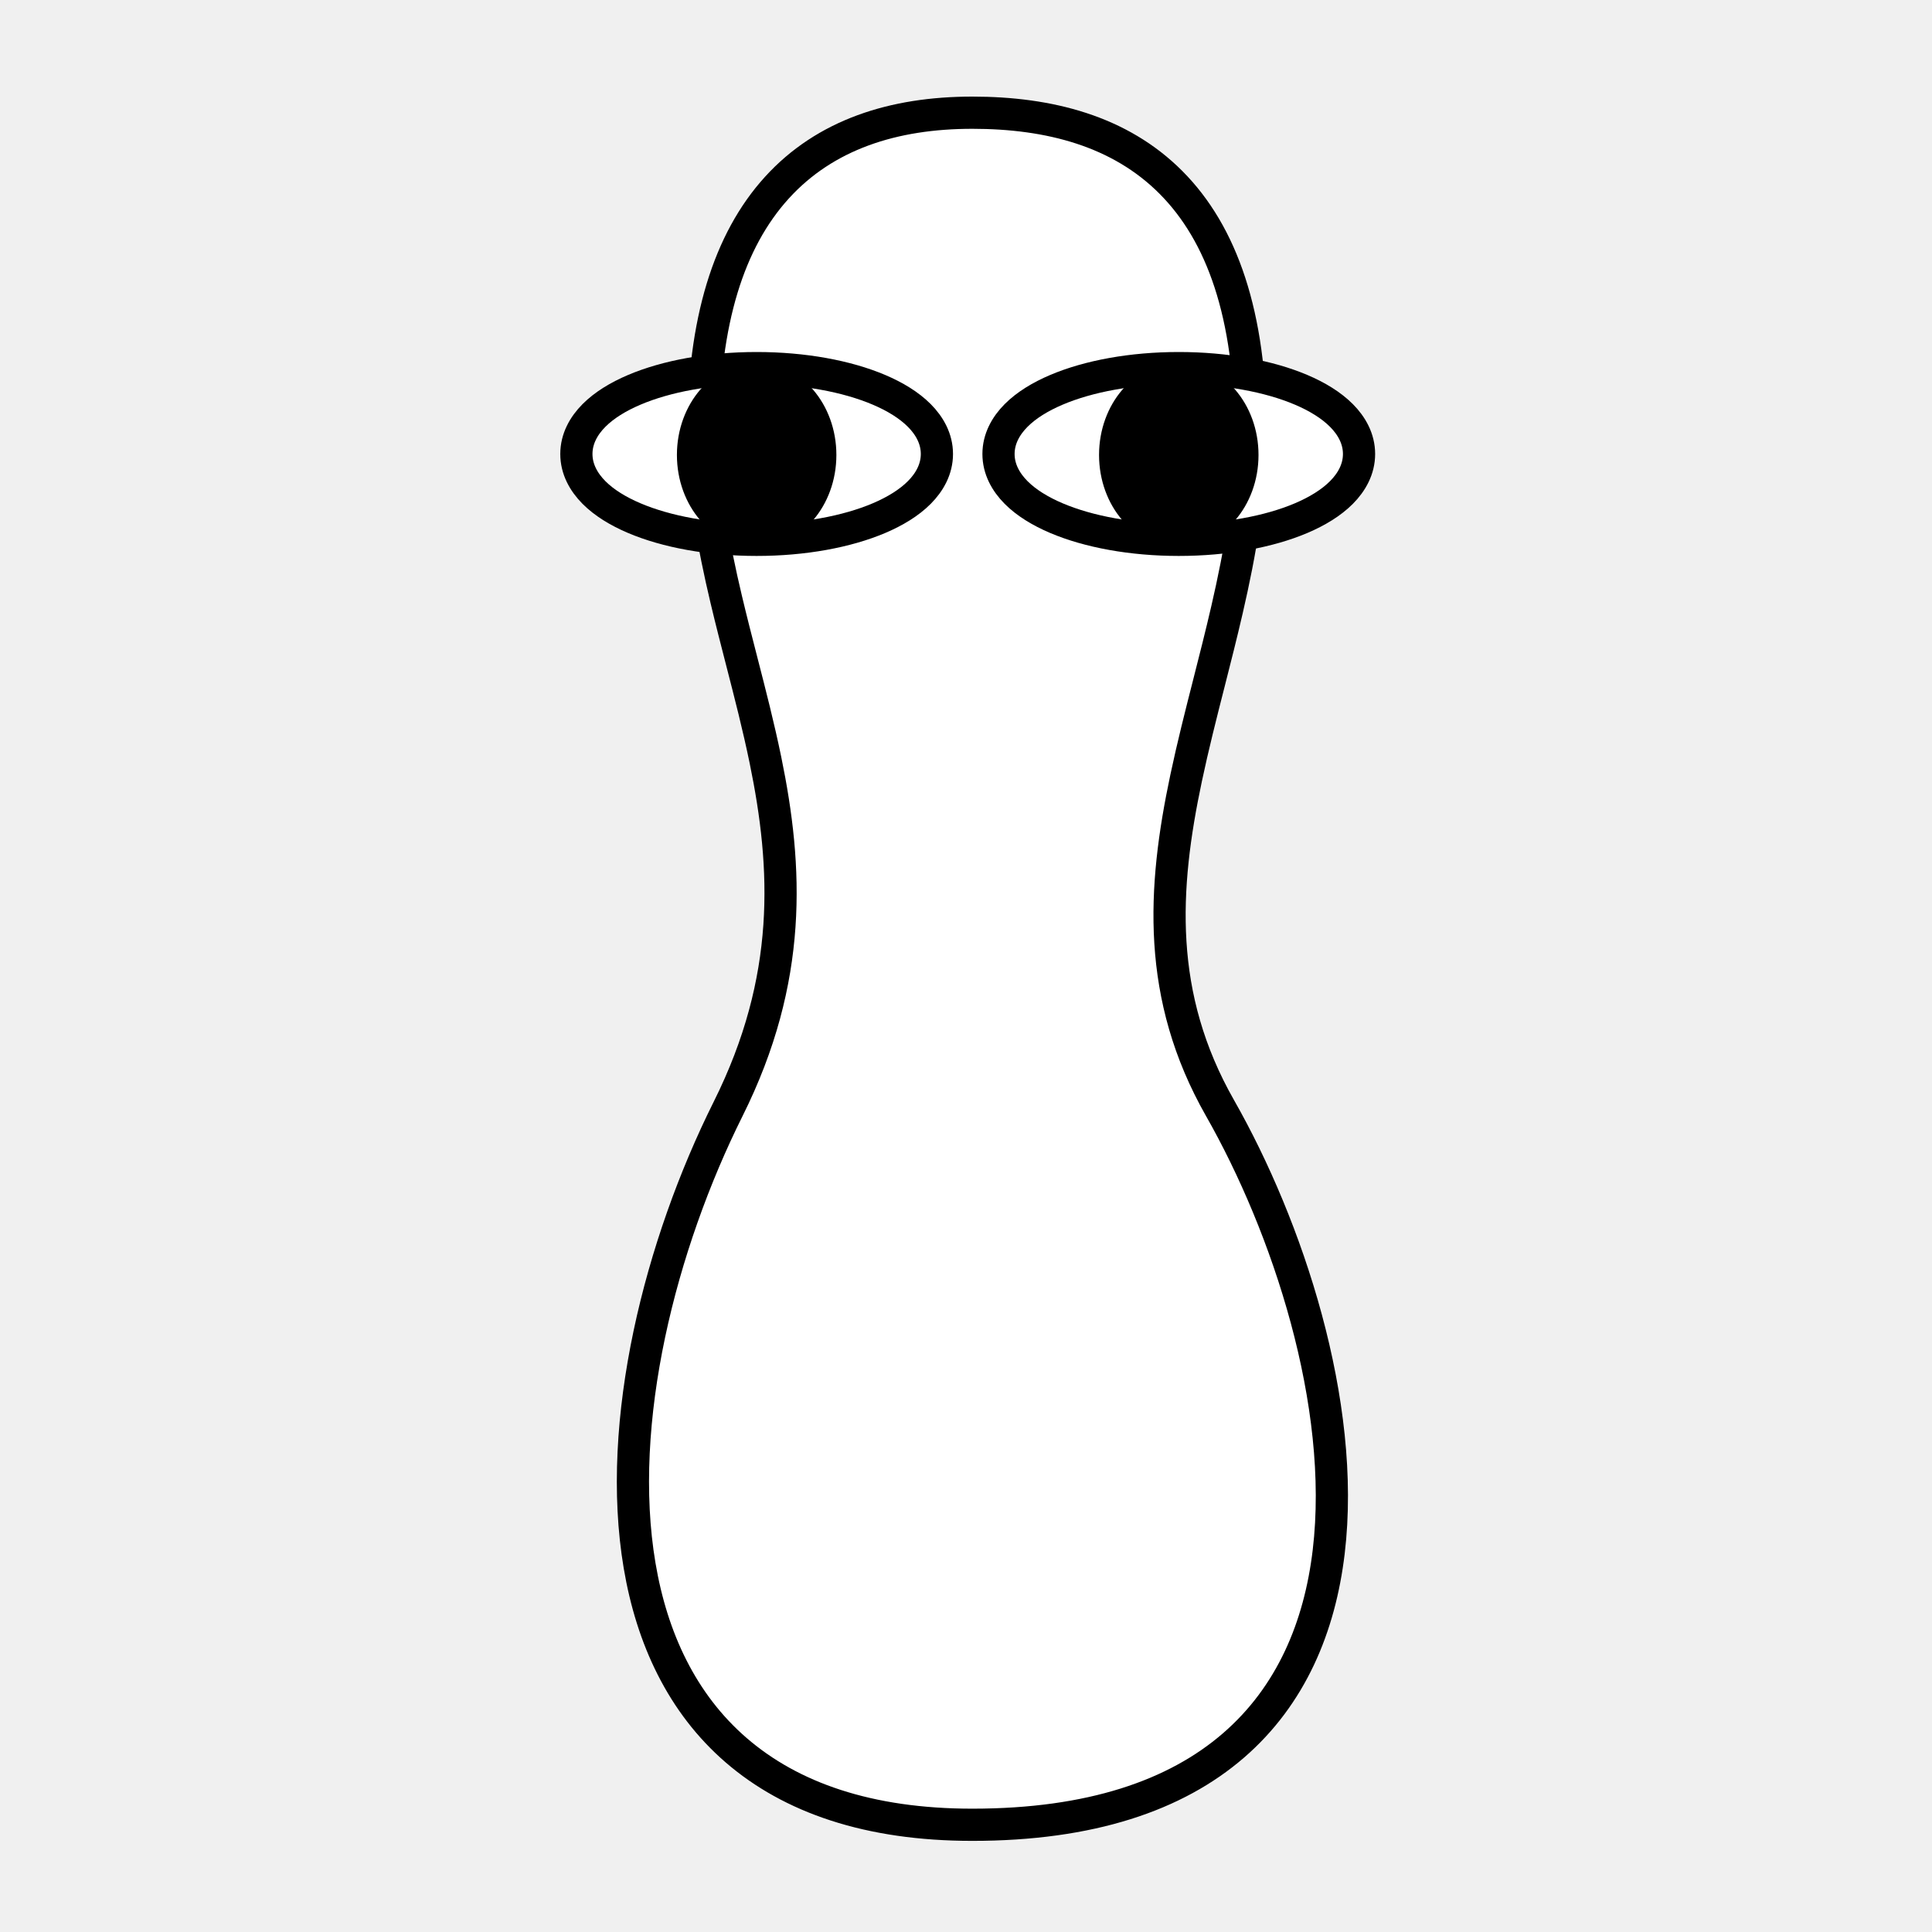
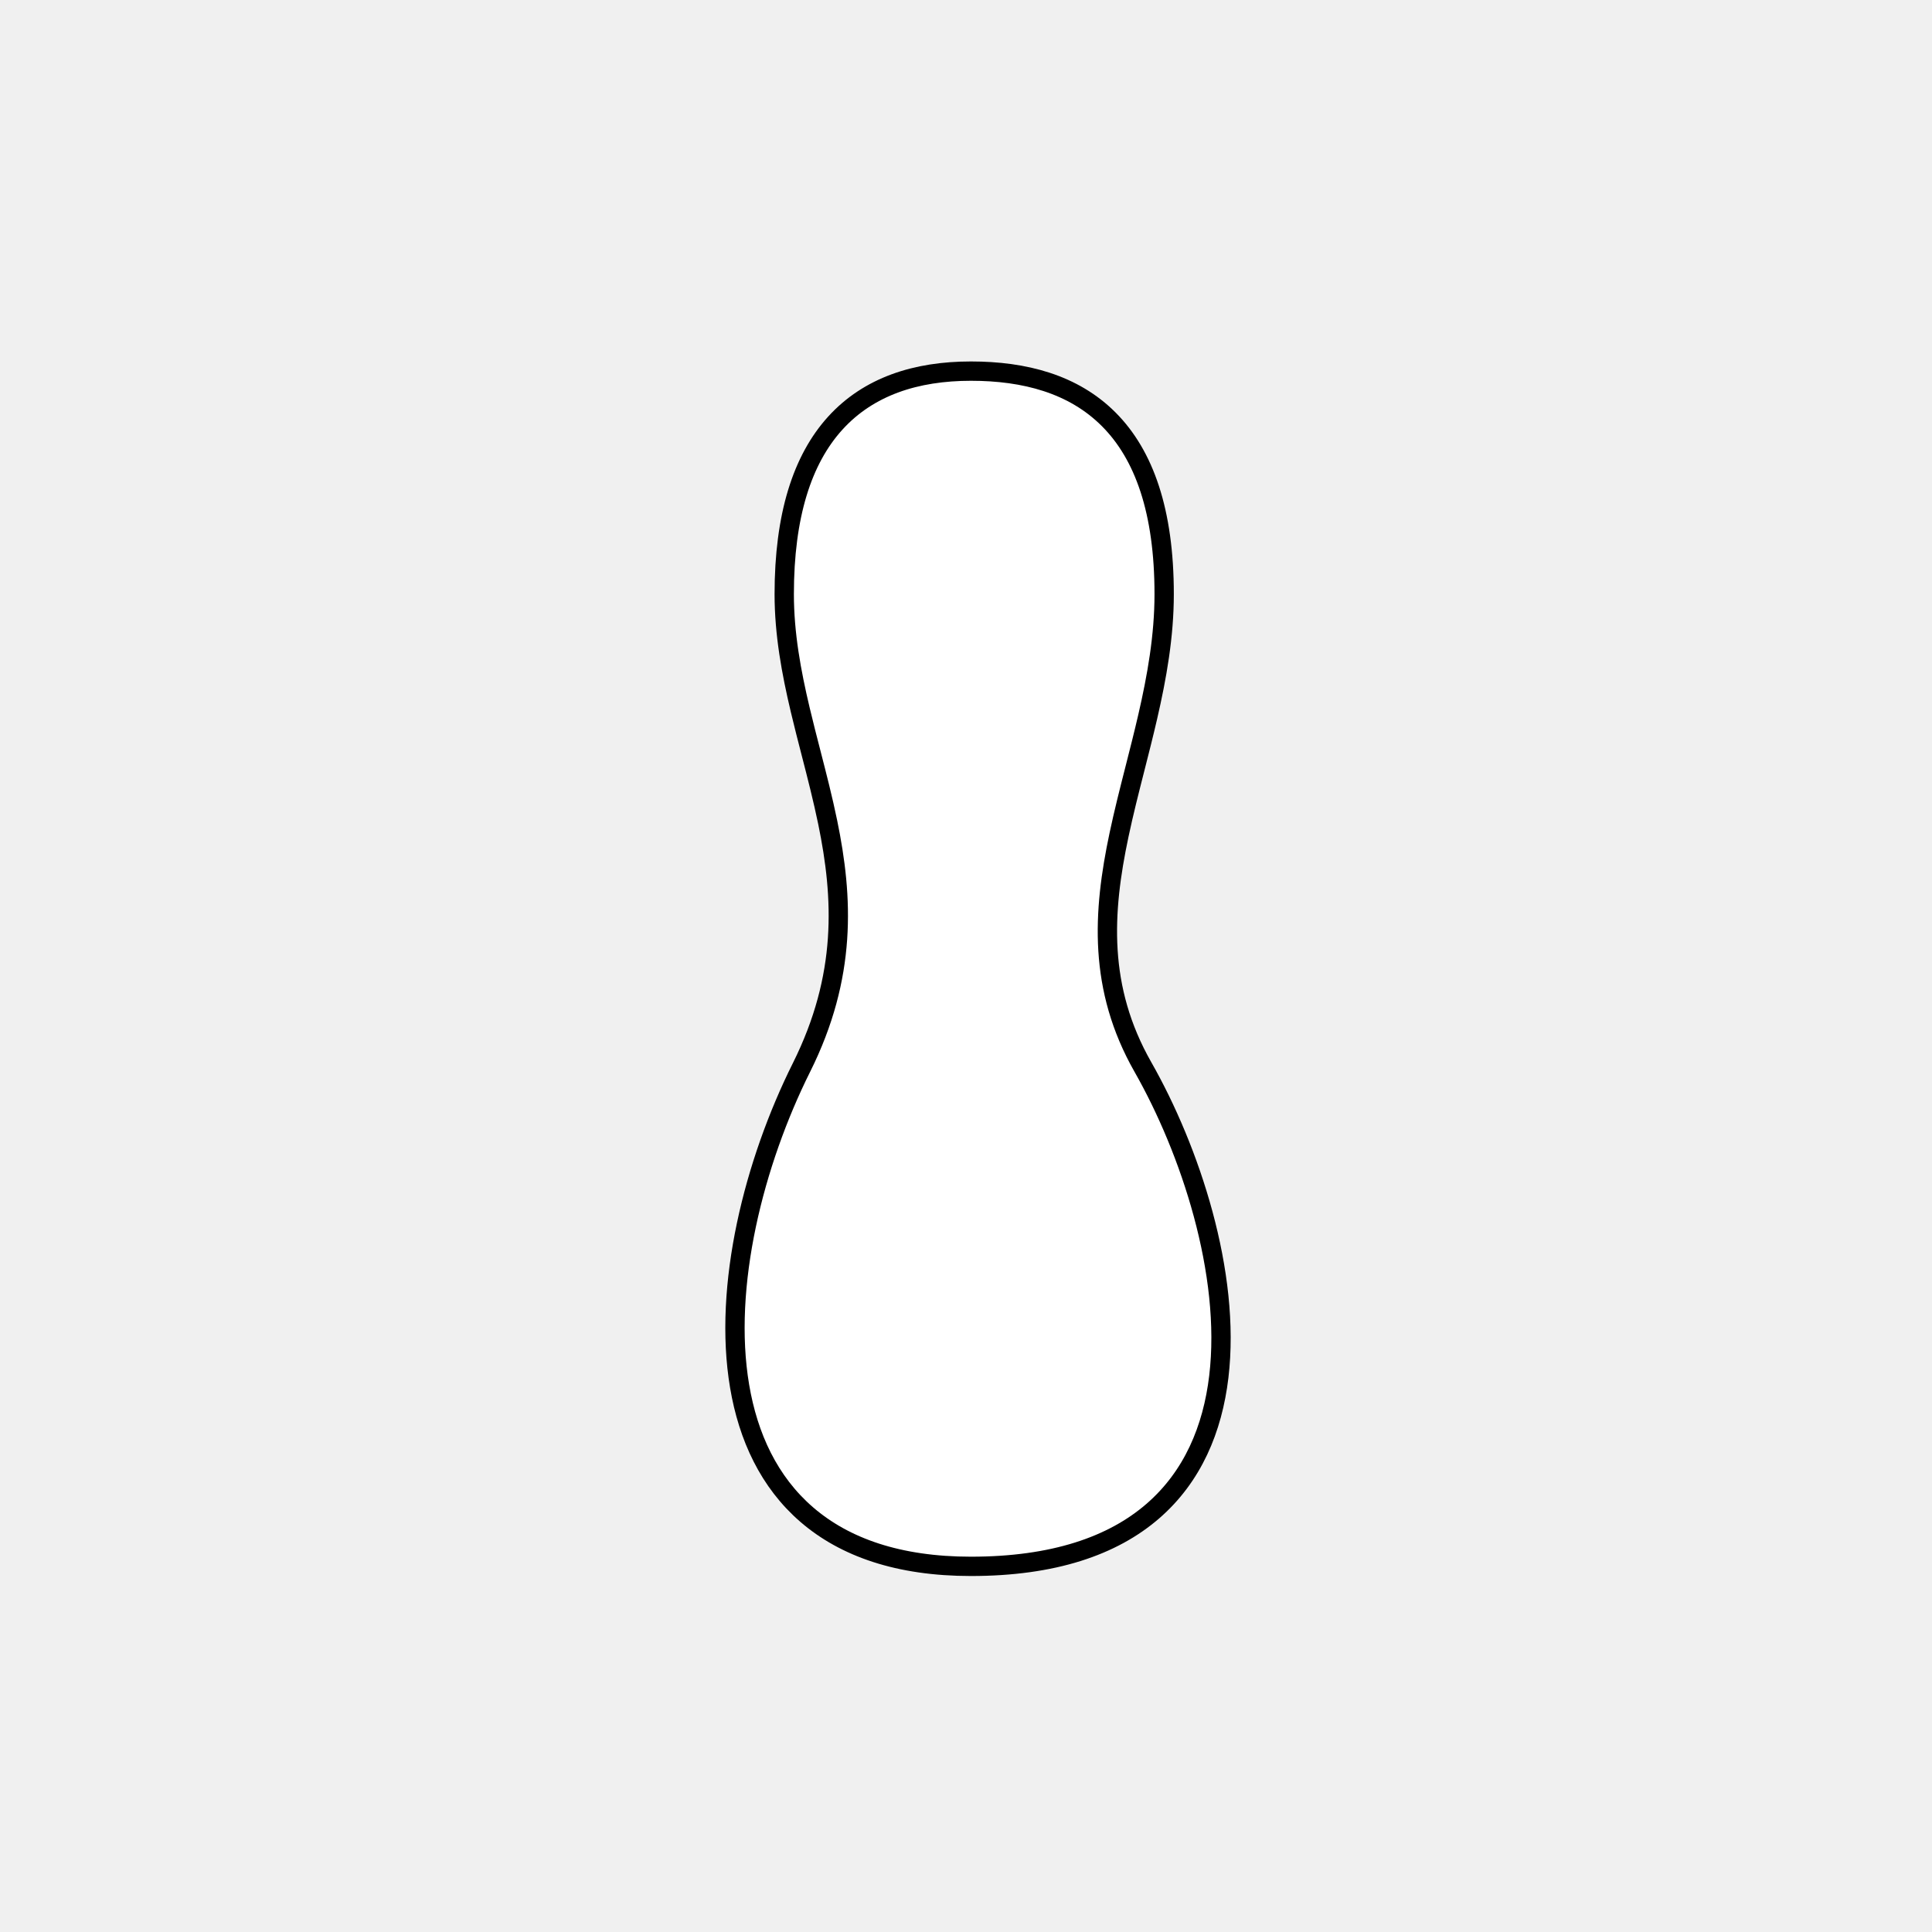
<svg xmlns="http://www.w3.org/2000/svg" width="300" height="300" viewBox="0 0 300 300" fill="none">
-   <path d="M150.983 283.35C169.363 283.35 182.559 278.793 191.53 271.039C200.508 263.279 204.936 252.593 206.32 240.976C209.071 217.889 199.908 190.447 189.438 172.047C179.554 154.676 180.542 137.978 184.183 120.798C185.239 115.814 186.474 110.961 187.728 106.039C188.678 102.306 189.639 98.533 190.539 94.63C192.585 85.766 194.201 76.672 194.201 67.338C194.201 48.864 189.742 36.273 181.823 28.321C173.899 20.365 162.957 17.5 150.983 17.5C138.713 17.5 128.117 20.91 120.633 29.145C113.19 37.335 109.208 49.881 109.208 67.338C109.208 76.188 110.784 84.705 112.763 93.055C113.541 96.337 114.368 99.549 115.192 102.746C116.495 107.806 117.789 112.828 118.86 118.027C122.294 134.702 123.136 152.002 113.075 172.167C102.544 193.275 95.536 220.721 99.318 243.114C101.218 254.366 105.874 264.494 114.34 271.797C122.815 279.109 134.83 283.35 150.983 283.35Z" fill="white" stroke="black" stroke-width="5" />
-   <path d="M117.491 83.826C124.783 83.826 131.504 82.575 136.494 80.454C138.984 79.396 141.161 78.072 142.751 76.474C144.352 74.865 145.482 72.842 145.482 70.493C145.482 68.145 144.352 66.121 142.751 64.513C141.161 62.915 138.984 61.591 136.494 60.532C131.504 58.412 124.783 57.16 117.491 57.16C110.199 57.16 103.479 58.412 98.488 60.532C95.998 61.591 93.822 62.915 92.231 64.513C90.631 66.121 89.5 68.145 89.5 70.493C89.5 72.842 90.631 74.865 92.231 76.474C93.822 78.072 95.998 79.396 98.488 80.454C103.479 82.575 110.199 83.826 117.491 83.826Z" fill="white" stroke="black" stroke-width="5" />
-   <ellipse cx="117.492" cy="70.646" rx="12.381" ry="14.342" fill="black" />
-   <path d="M183.039 83.826C190.332 83.826 197.052 82.575 202.042 80.454C204.533 79.396 206.709 78.072 208.299 76.474C209.9 74.865 211.031 72.842 211.031 70.493C211.031 68.145 209.9 66.121 208.299 64.513C206.709 62.915 204.533 61.591 202.042 60.532C197.052 58.412 190.332 57.16 183.039 57.16C175.747 57.16 169.027 58.412 164.037 60.532C161.546 61.591 159.37 62.915 157.78 64.513C156.179 66.121 155.048 68.145 155.048 70.493C155.048 72.842 156.179 74.865 157.78 76.474C159.37 78.072 161.546 79.396 164.037 80.454C169.027 82.575 175.747 83.826 183.039 83.826Z" fill="white" stroke="black" stroke-width="5" />
-   <ellipse cx="183.04" cy="70.646" rx="12.381" ry="14.342" fill="black" />
+   <path d="M150.768 243.222C163.594 243.222 172.766 240.043 178.987 234.666C185.213 229.285 188.292 221.869 189.256 213.781C191.173 197.694 184.784 178.539 177.469 165.684C170.506 153.446 171.21 141.684 173.763 129.635C174.503 126.145 175.37 122.736 176.25 119.283C176.915 116.669 177.587 114.03 178.214 111.313C179.645 105.114 180.771 98.77 180.771 92.264C180.771 79.369 177.658 70.63 172.179 65.129C166.697 59.624 159.113 57.627 150.768 57.627C142.224 57.627 134.885 60.001 129.708 65.697C124.556 71.366 121.775 80.078 121.775 92.264C121.775 98.43 122.874 104.37 124.257 110.208C124.799 112.495 125.377 114.74 125.954 116.977C126.868 120.525 127.776 124.053 128.527 127.696C130.937 139.4 131.532 151.573 124.456 165.756C117.098 180.505 112.214 199.662 114.849 215.265C116.172 223.101 119.41 230.131 125.281 235.196C131.158 240.266 139.505 243.222 150.768 243.222Z" fill="white" stroke="black" stroke-width="3" />
</svg>
